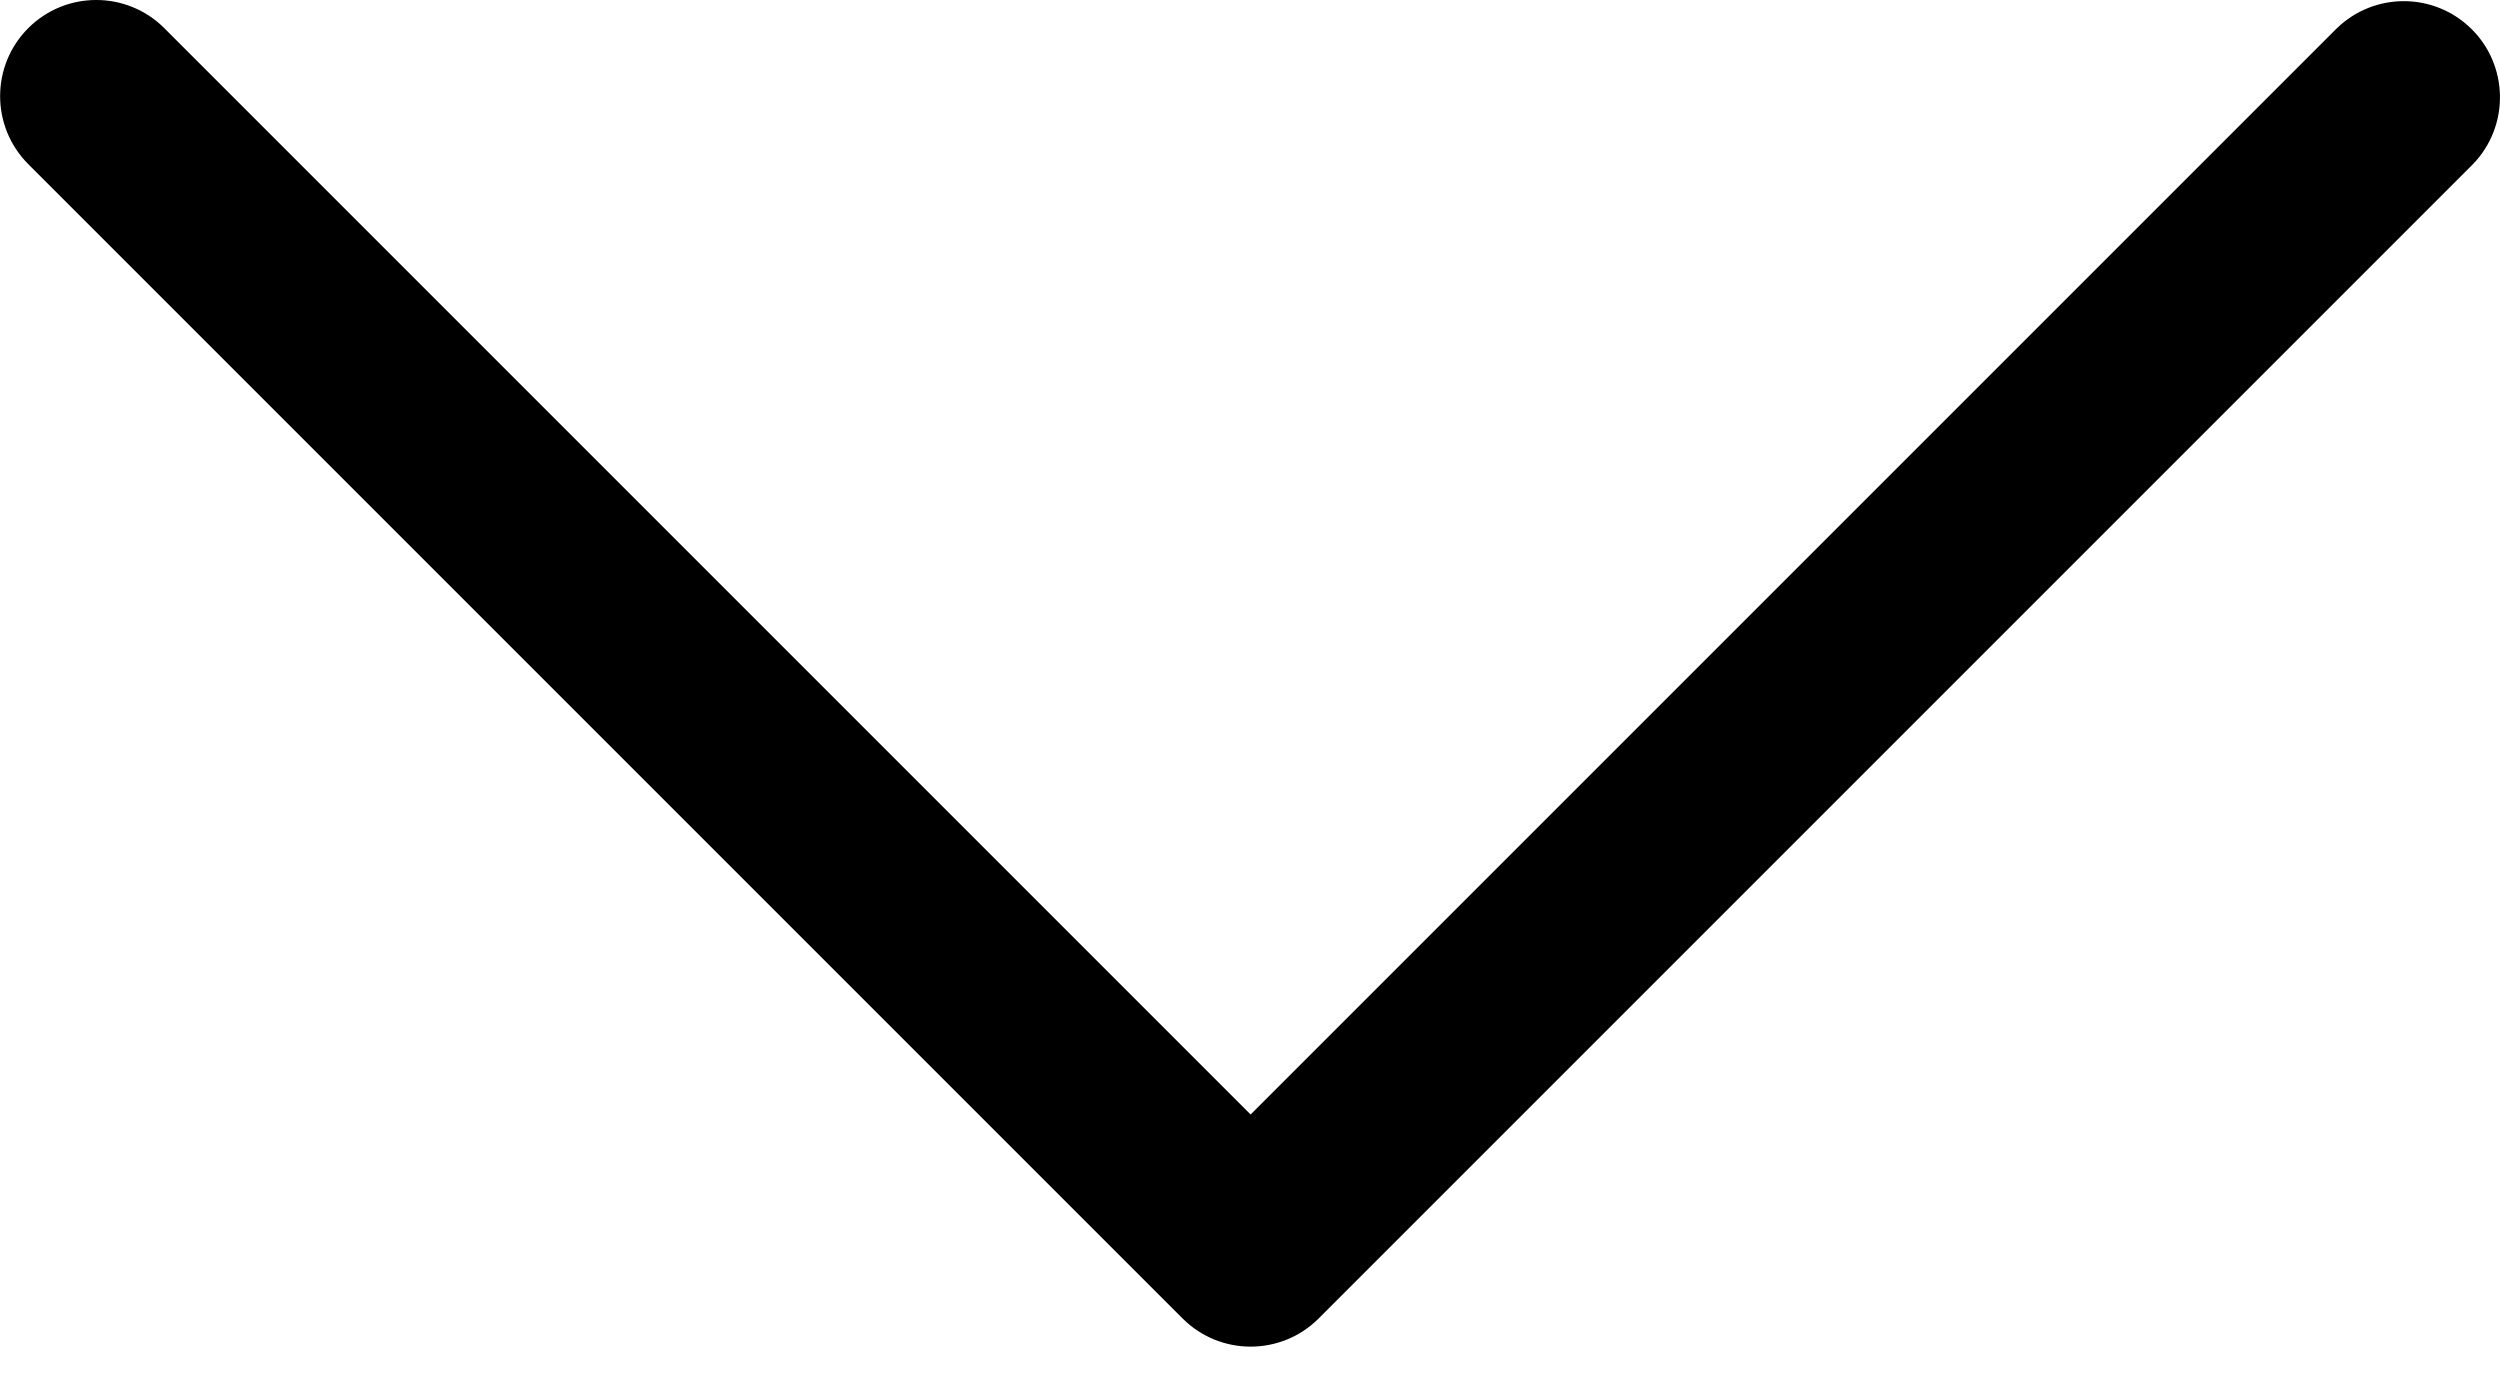
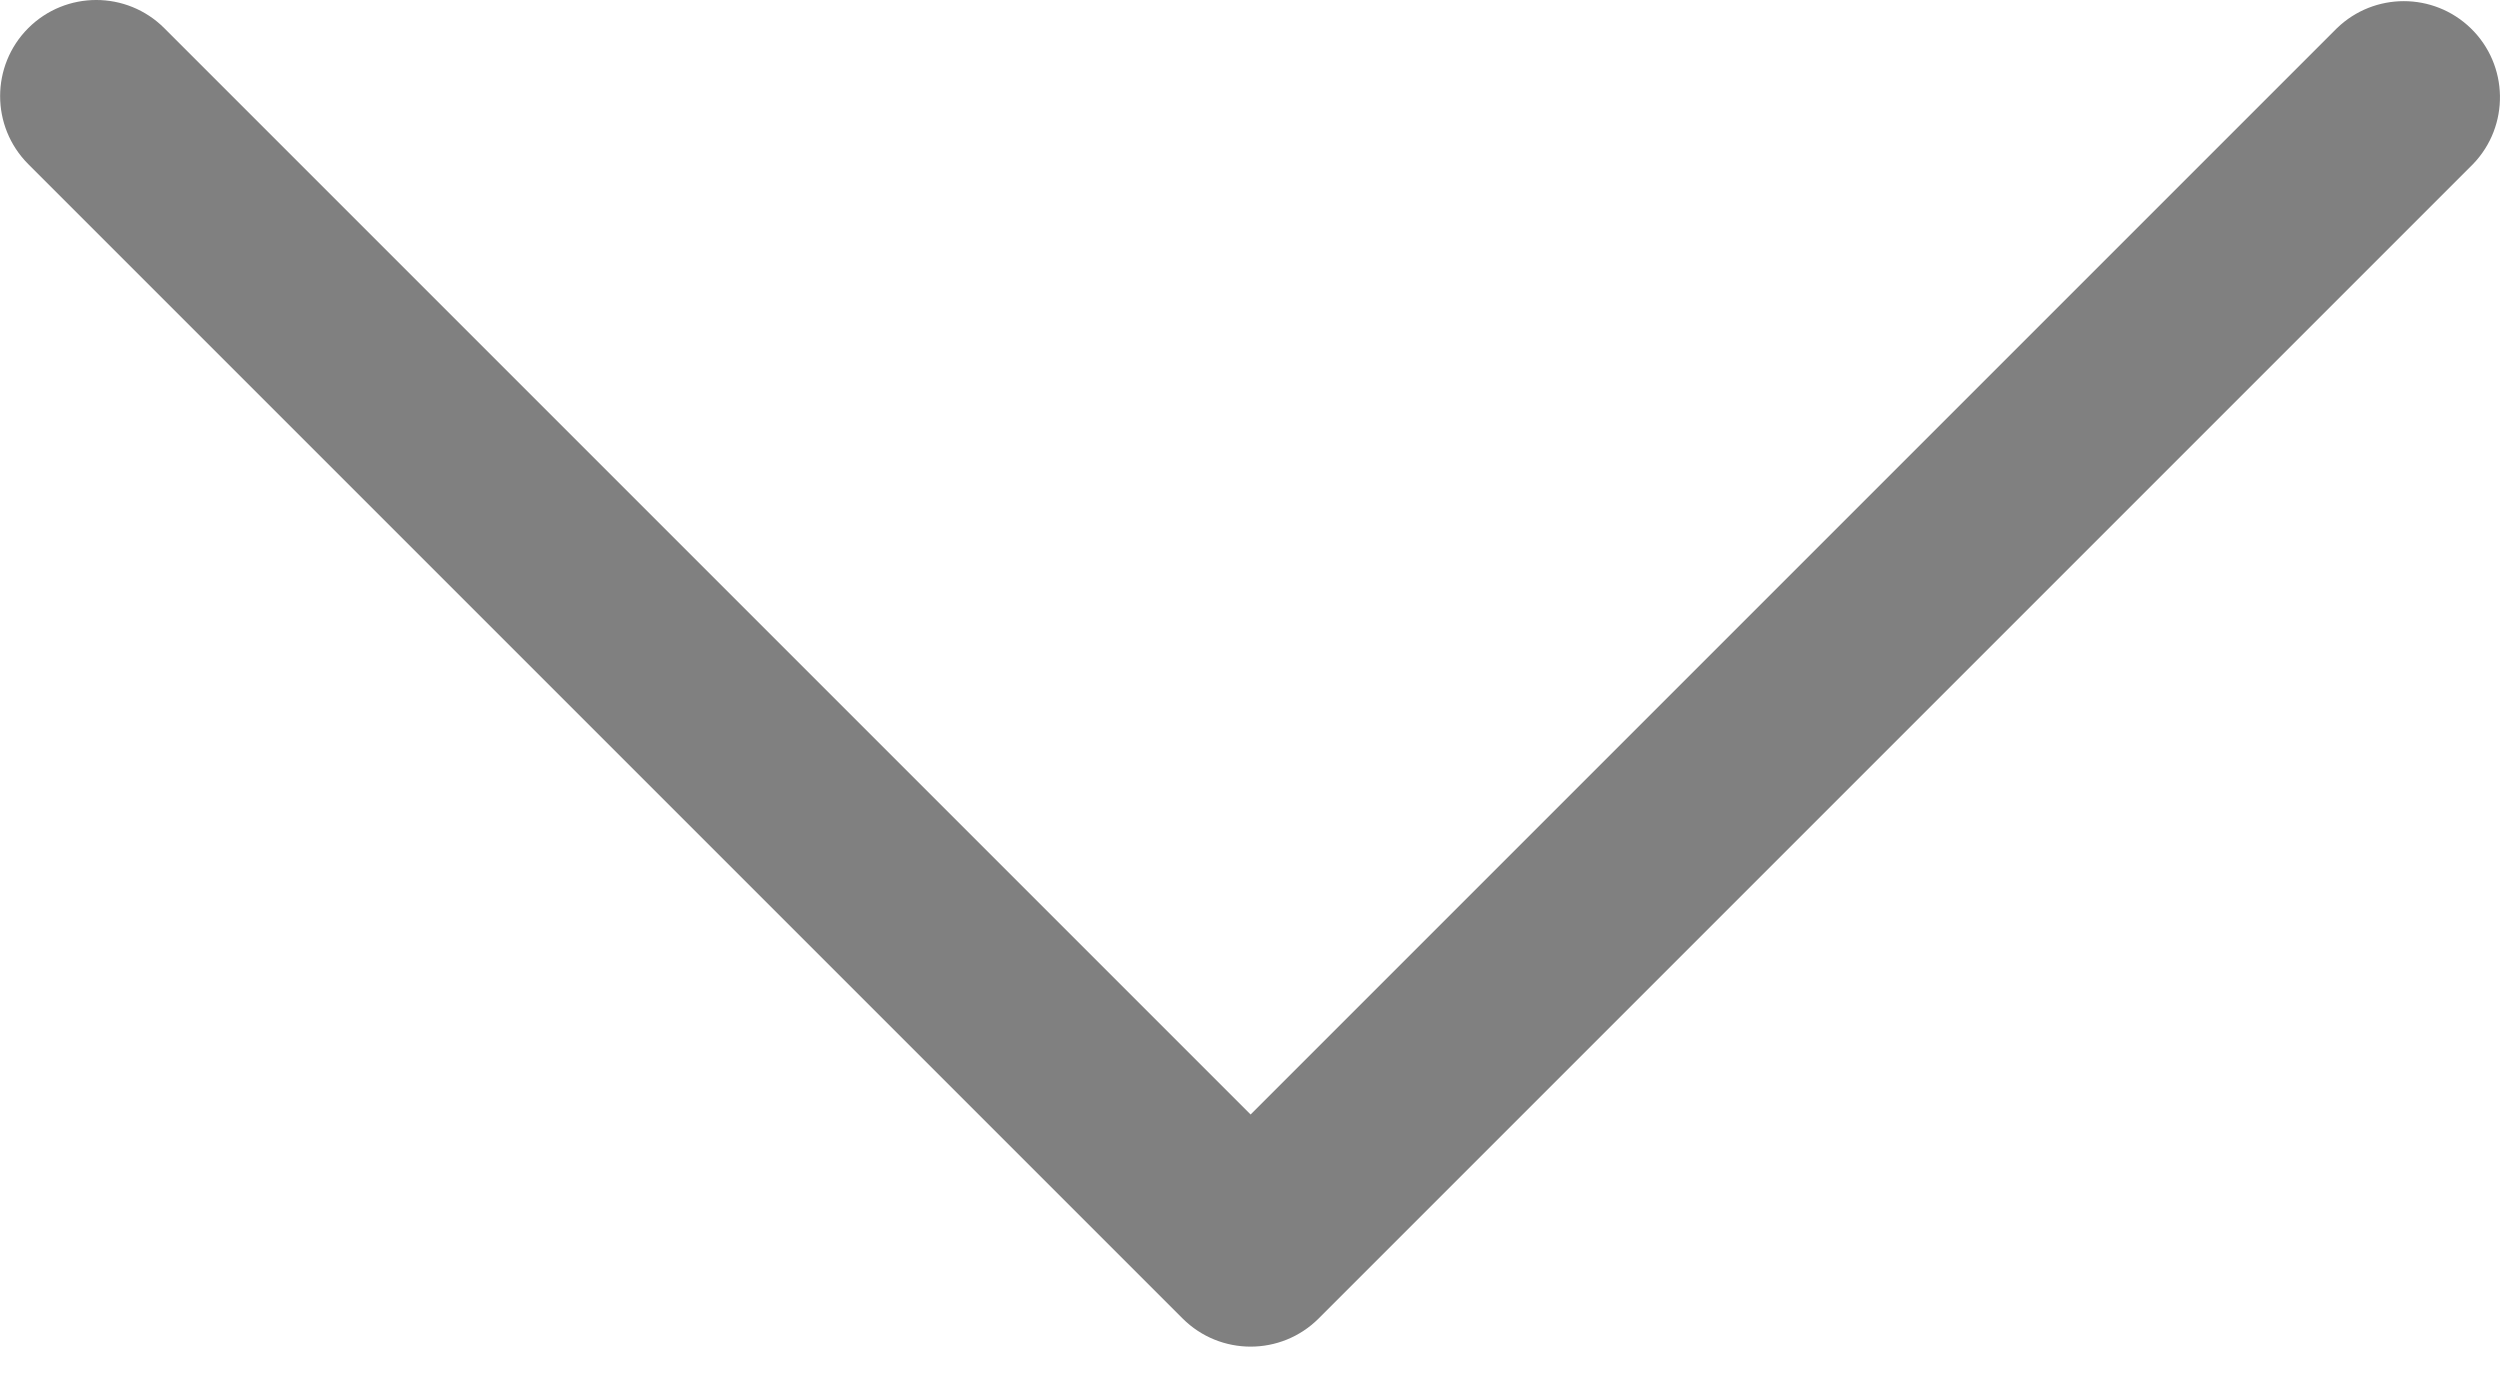
- <svg xmlns="http://www.w3.org/2000/svg" viewBox="0 0 20 11" fill="inherit">
+ <svg xmlns="http://www.w3.org/2000/svg" viewBox="0 0 20 11" fill="gray">
  <path d="M10.005 8.916L1.314.225a.77.77 0 0 0-1.088 0 .77.77 0 0 0 0 1.088l9.235 9.235a.77.77 0 0 0 1.088 0l9.235-9.235a.77.77 0 0 0-.019-1.088.77.77 0 0 0-1.069 0l-8.691 8.691z" fill="inherit" />
</svg>
